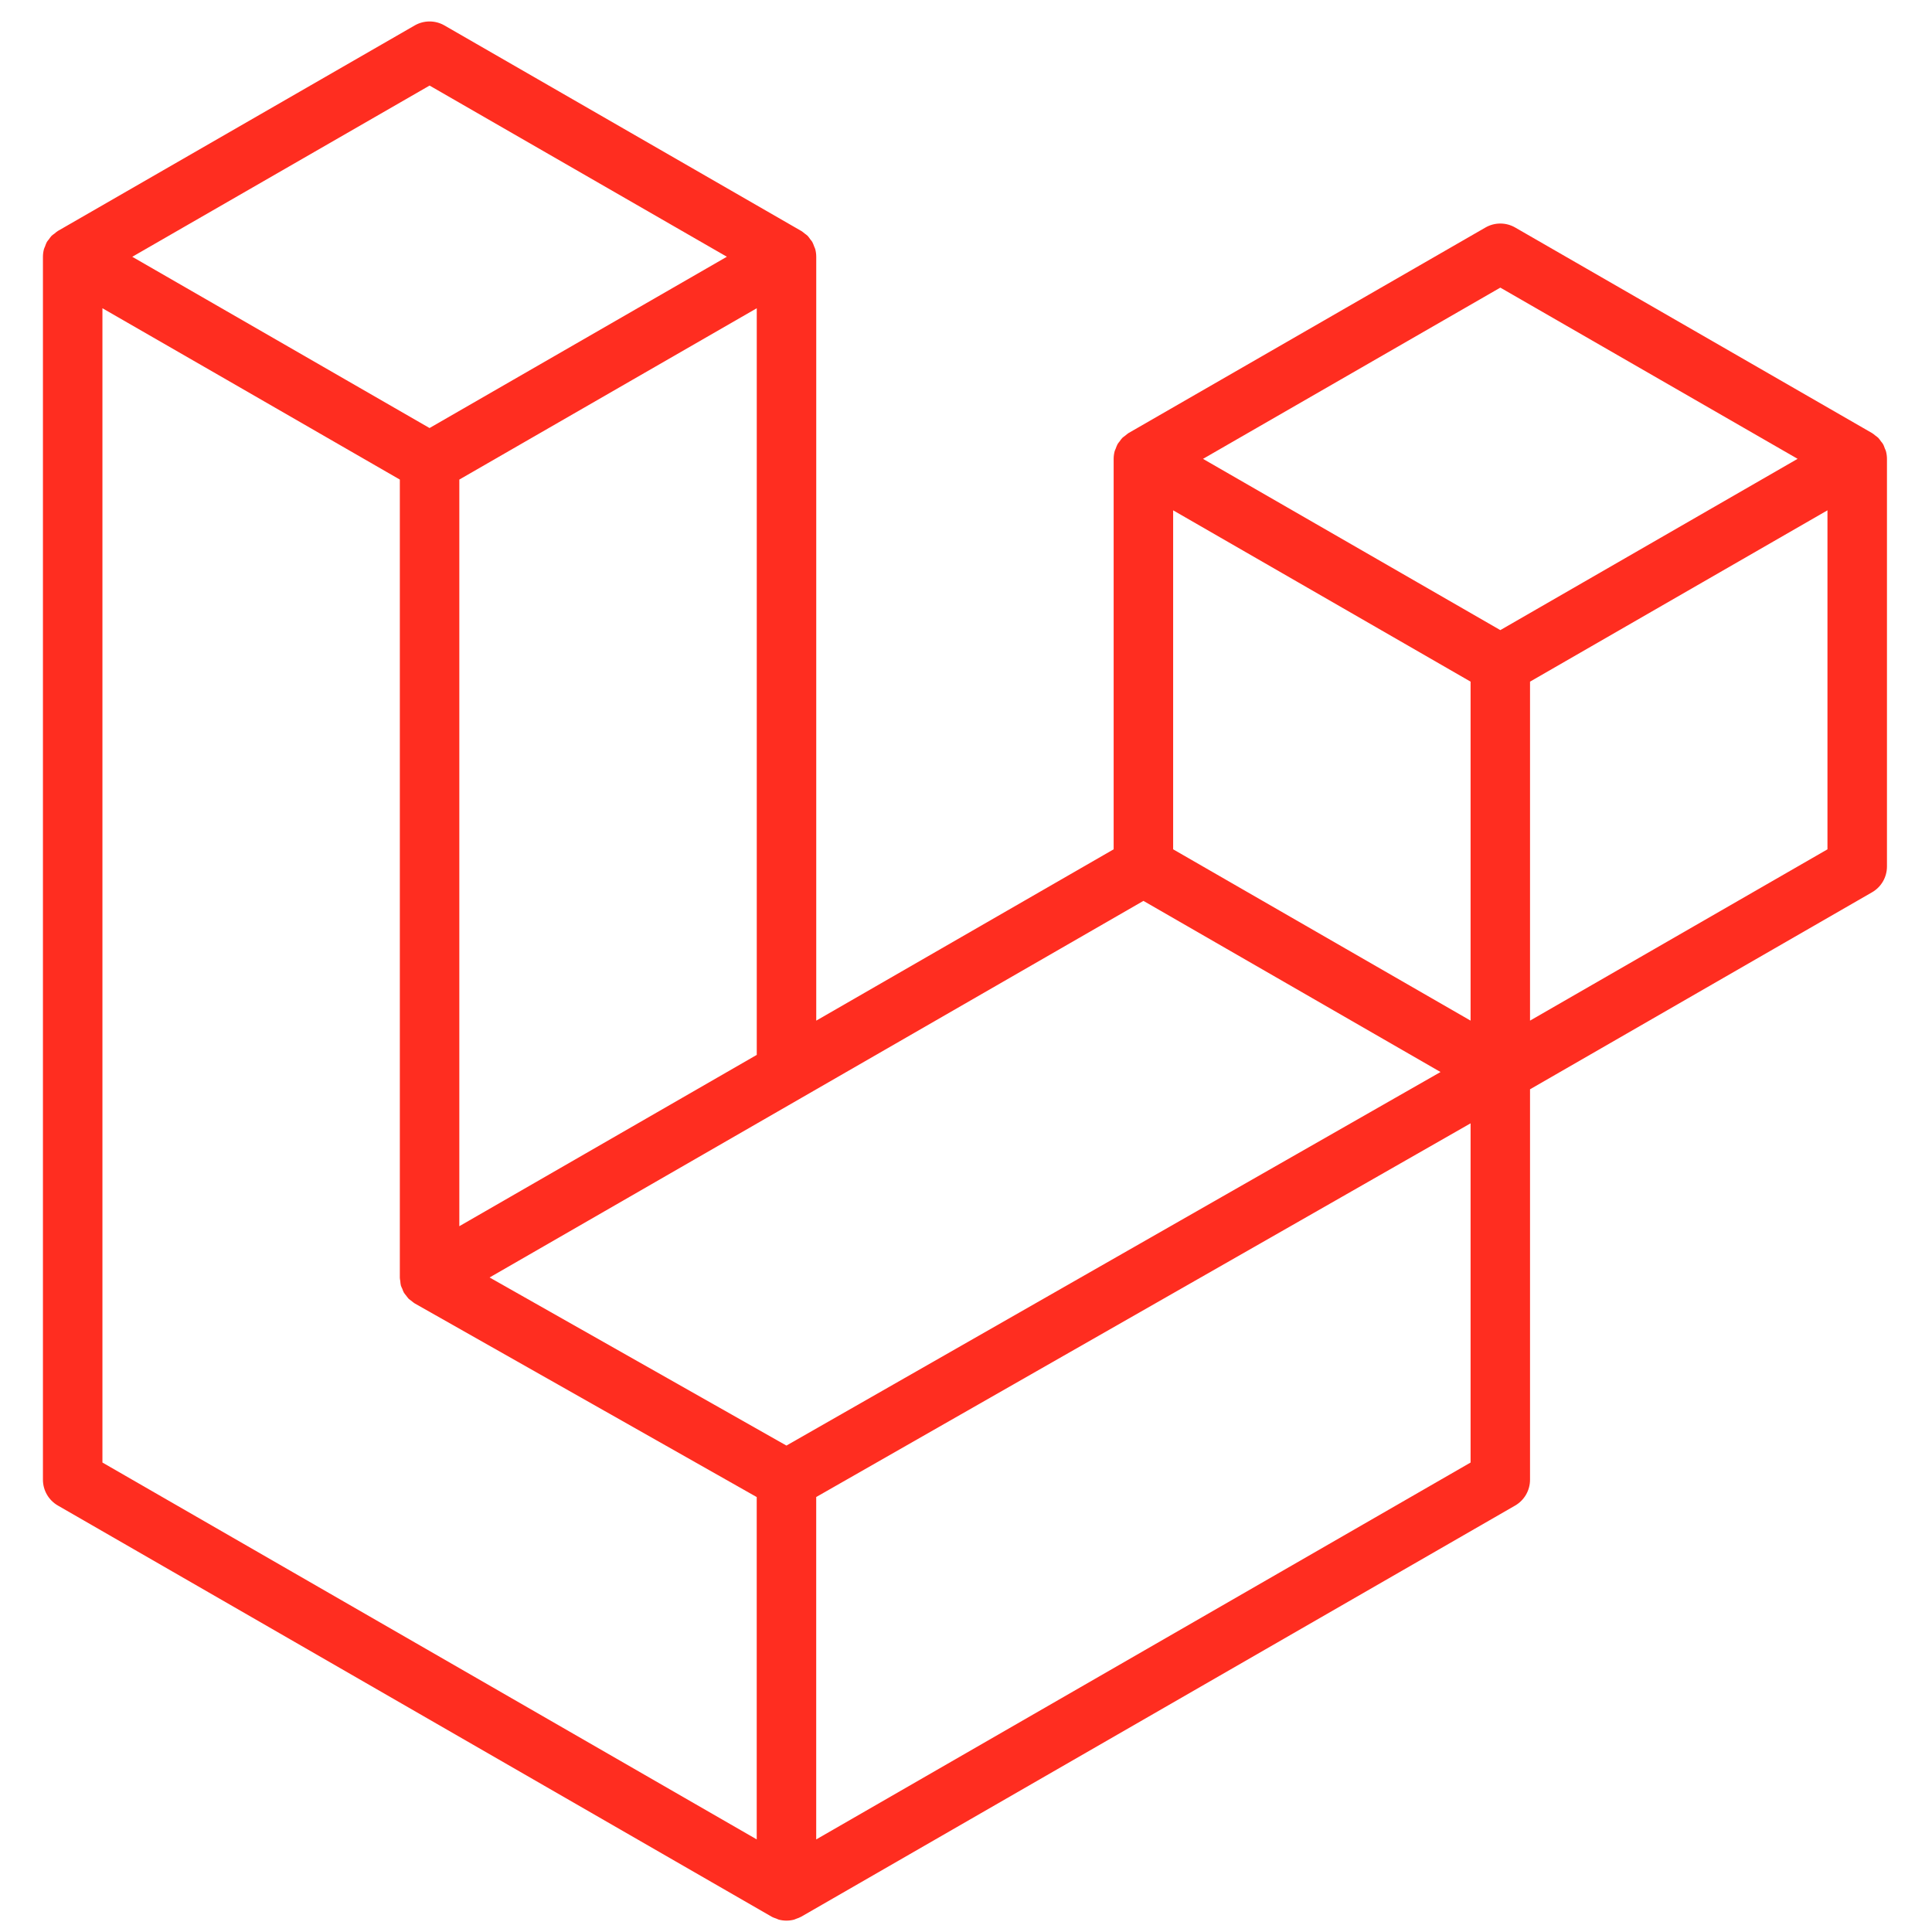
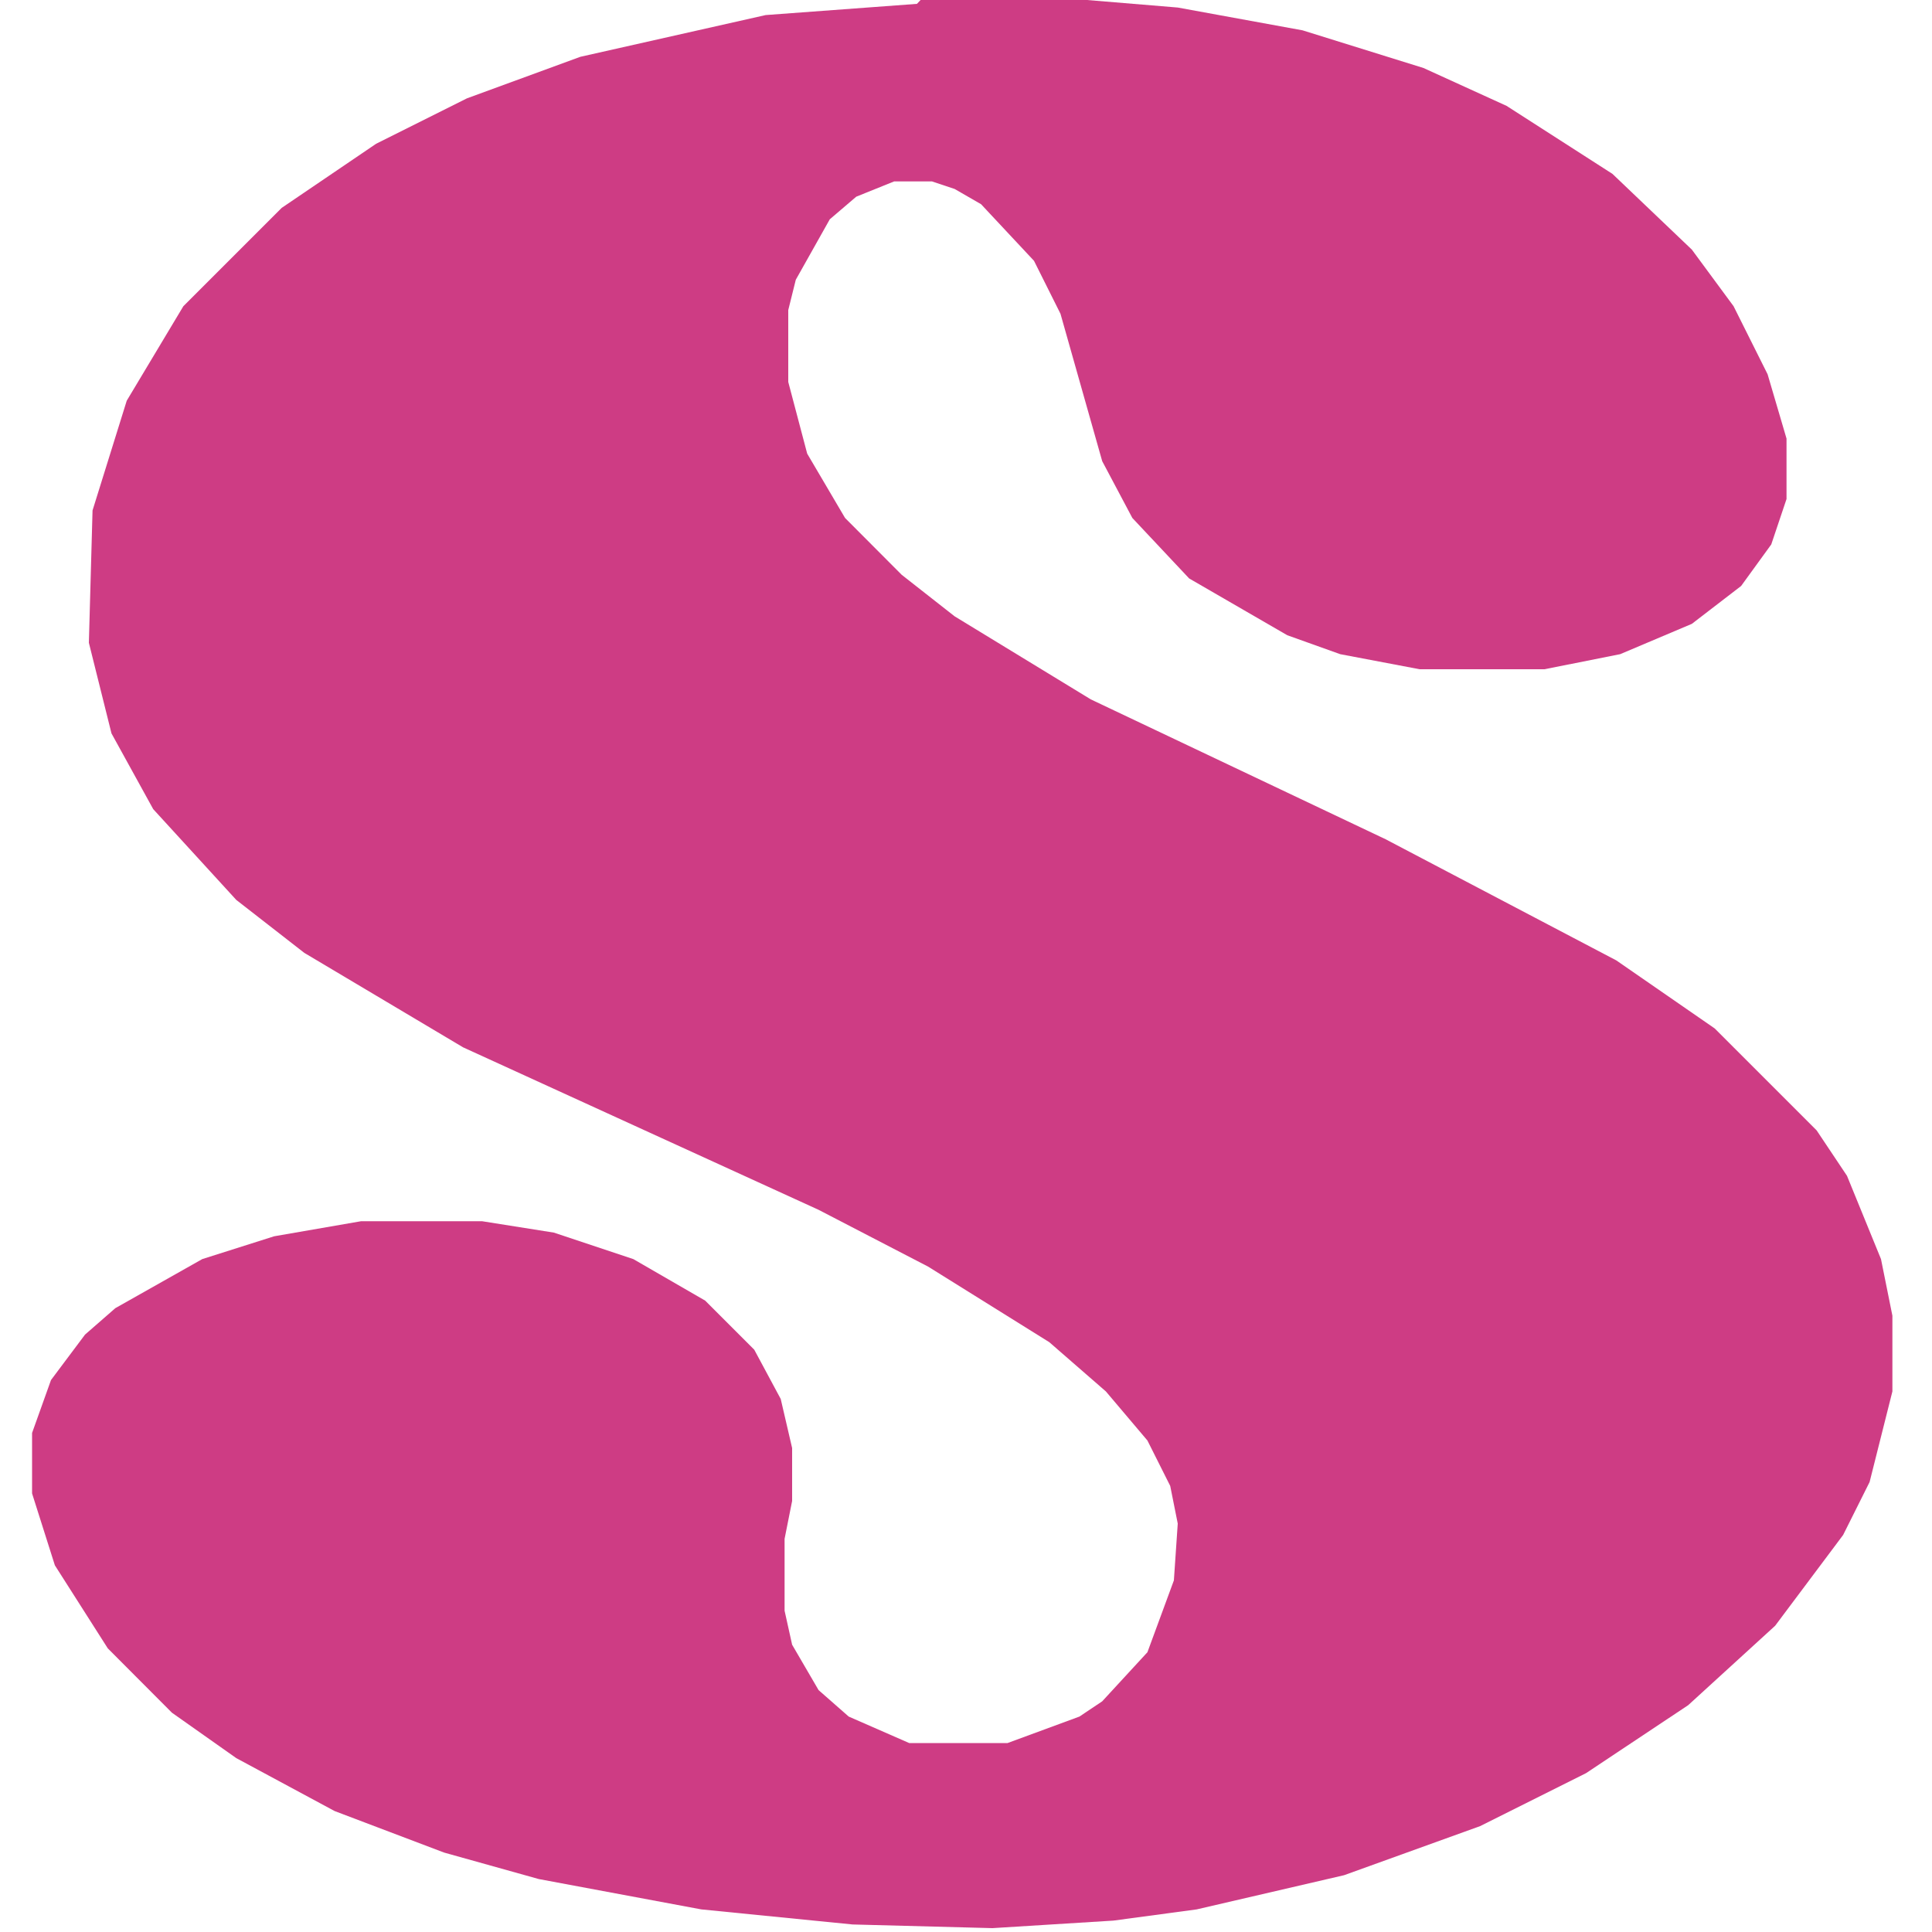
- <svg xmlns="http://www.w3.org/2000/svg" width="166" height="166" viewBox="0 0 166 166" fill="none">
-   <path fill-rule="evenodd" clip-rule="evenodd" d="M162.041 38.759C162.099 38.977 162.129 39.201 162.13 39.426V74.452C162.13 74.902 162.011 75.344 161.786 75.733C161.561 76.122 161.237 76.444 160.847 76.668L131.462 93.594V127.141C131.462 128.054 130.977 128.897 130.186 129.357L68.847 164.683C68.707 164.763 68.554 164.814 68.401 164.868C68.343 164.887 68.289 164.922 68.228 164.938C67.8 165.051 67.349 165.051 66.92 164.938C66.85 164.919 66.786 164.881 66.719 164.855C66.579 164.804 66.432 164.76 66.298 164.683L4.972 129.357C4.583 129.133 4.259 128.81 4.034 128.421C3.808 128.032 3.69 127.591 3.689 127.141L3.689 22.063C3.689 21.834 3.721 21.61 3.779 21.393C3.798 21.32 3.843 21.253 3.868 21.179C3.916 21.045 3.961 20.908 4.031 20.783C4.079 20.7 4.149 20.633 4.206 20.557C4.28 20.454 4.347 20.349 4.433 20.26C4.506 20.186 4.602 20.132 4.685 20.068C4.778 19.992 4.861 19.909 4.966 19.848L35.633 2.185C36.022 1.961 36.462 1.844 36.91 1.844C37.358 1.844 37.798 1.961 38.186 2.185L68.851 19.848H68.857C68.959 19.912 69.045 19.992 69.138 20.065C69.221 20.129 69.313 20.186 69.387 20.257C69.476 20.349 69.54 20.454 69.616 20.557C69.671 20.633 69.744 20.7 69.789 20.783C69.862 20.911 69.904 21.045 69.955 21.179C69.98 21.253 70.025 21.32 70.044 21.396C70.103 21.614 70.133 21.838 70.133 22.063V87.694L95.686 72.974V39.423C95.686 39.2 95.718 38.973 95.775 38.759C95.798 38.683 95.839 38.615 95.865 38.542C95.916 38.408 95.96 38.271 96.031 38.146C96.079 38.063 96.149 37.996 96.203 37.92C96.279 37.818 96.343 37.712 96.433 37.623C96.506 37.549 96.599 37.495 96.681 37.431C96.777 37.355 96.86 37.272 96.962 37.211L127.633 19.548C128.021 19.324 128.461 19.206 128.91 19.206C129.358 19.206 129.798 19.324 130.186 19.548L160.85 37.211C160.959 37.275 161.042 37.355 161.137 37.428C161.217 37.492 161.31 37.549 161.383 37.62C161.473 37.712 161.536 37.818 161.613 37.92C161.67 37.996 161.741 38.063 161.785 38.146C161.859 38.271 161.9 38.408 161.951 38.542C161.98 38.615 162.021 38.683 162.041 38.759ZM157.018 72.974V43.848L146.287 50.028L131.462 58.568V87.694L157.021 72.974H157.018ZM126.354 125.663V96.518L111.771 104.85L70.13 128.626V158.046L126.354 125.663ZM8.801 26.485V125.663L65.018 158.043V128.629L35.649 112L35.64 111.994L35.627 111.988C35.528 111.93 35.445 111.847 35.353 111.777C35.273 111.713 35.18 111.662 35.11 111.592L35.104 111.582C35.021 111.502 34.963 111.403 34.893 111.314C34.829 111.228 34.753 111.154 34.702 111.065L34.699 111.055C34.641 110.96 34.606 110.845 34.565 110.736C34.523 110.64 34.469 110.551 34.443 110.449C34.411 110.328 34.405 110.197 34.392 110.072C34.379 109.976 34.354 109.881 34.354 109.785V109.778V41.205L19.532 32.662L8.801 26.485ZM36.913 7.35L11.364 22.063L36.907 36.777L62.453 22.06L36.907 7.35H36.913ZM50.2 99.174L65.022 90.637V26.485L54.291 32.665L39.466 41.205V105.357L50.2 99.174ZM128.91 24.713L103.363 39.426L128.91 54.14L154.453 39.423L128.91 24.713ZM126.354 58.568L111.529 50.028L100.798 43.848V72.974L115.619 81.511L126.354 87.694V58.568ZM67.571 124.205L105.042 102.803L123.772 92.109L98.245 77.405L68.854 94.334L42.066 109.762L67.571 124.205Z" fill="#FF2D20" />
+ <svg xmlns="http://www.w3.org/2000/svg" viewBox="0 0 100 100">
+   <path fill="#ce3c84" fill-rule="evenodd" d="M47.65,0.0 L56.26,0.0 L60.96,0.39 L67.42,1.57 L73.68,3.52 L77.98,5.48 L83.46,9.0 L87.57,12.92 L89.73,15.85 L91.49,19.37 L92.47,22.7 L92.47,25.83 L91.68,28.18 L90.12,30.33 L87.57,32.29 L83.86,33.86 L79.94,34.64 L73.48,34.64 L69.37,33.86 L66.63,32.88 L61.55,29.94 L58.61,26.81 L57.05,23.87 L54.89,16.24 L53.52,13.5 L50.78,10.57 L49.41,9.78 L48.24,9.39 L46.28,9.39 L44.32,10.18 L42.95,11.35 L41.19,14.48 L40.8,16.05 L40.8,19.77 L41.78,23.48 L43.74,26.81 L46.67,29.75 L49.41,31.9 L56.46,36.2 L71.72,43.44 L83.66,49.71 L88.75,53.23 L94.03,58.51 L95.6,60.86 L97.36,65.17 L97.95,68.1 L97.95,72.02 L96.77,76.71 L95.4,79.45 L91.88,84.15 L87.38,88.26 L82.09,91.78 L76.61,94.52 L69.57,97.06 L61.94,98.83 L57.63,99.41 L51.37,99.8 L44.13,99.61 L36.3,98.83 L27.89,97.26 L22.99,95.89 L17.32,93.74 L12.23,91.0 L8.9,88.65 L5.58,85.32 L2.84,81.02 L1.66,77.3 L1.66,74.17 L2.64,71.43 L4.4,69.08 L5.97,67.71 L10.47,65.17 L14.19,63.99 L18.69,63.21 L24.95,63.21 L28.67,63.8 L32.78,65.17 L36.5,67.32 L39.04,69.86 L40.41,72.41 L41.0,74.95 L41.0,77.69 L40.61,79.65 L40.61,83.37 L41.0,85.13 L42.37,87.48 L43.93,88.85 L47.06,90.22 L52.15,90.22 L55.87,88.85 L57.05,88.06 L59.39,85.52 L60.76,81.8 L60.96,78.86 L60.57,76.91 L59.39,74.56 L57.24,72.02 L54.31,69.47 L48.04,65.56 L42.37,62.62 L23.97,54.21 L15.75,49.32 L12.23,46.58 L7.93,41.88 L5.77,37.96 L4.6,33.27 L4.79,26.42 L6.56,20.74 L9.49,15.85 L14.58,10.76 L19.47,7.44 L24.17,5.09 L30.04,2.94 L39.63,0.78 L47.46,0.2 Z" />
</svg>
